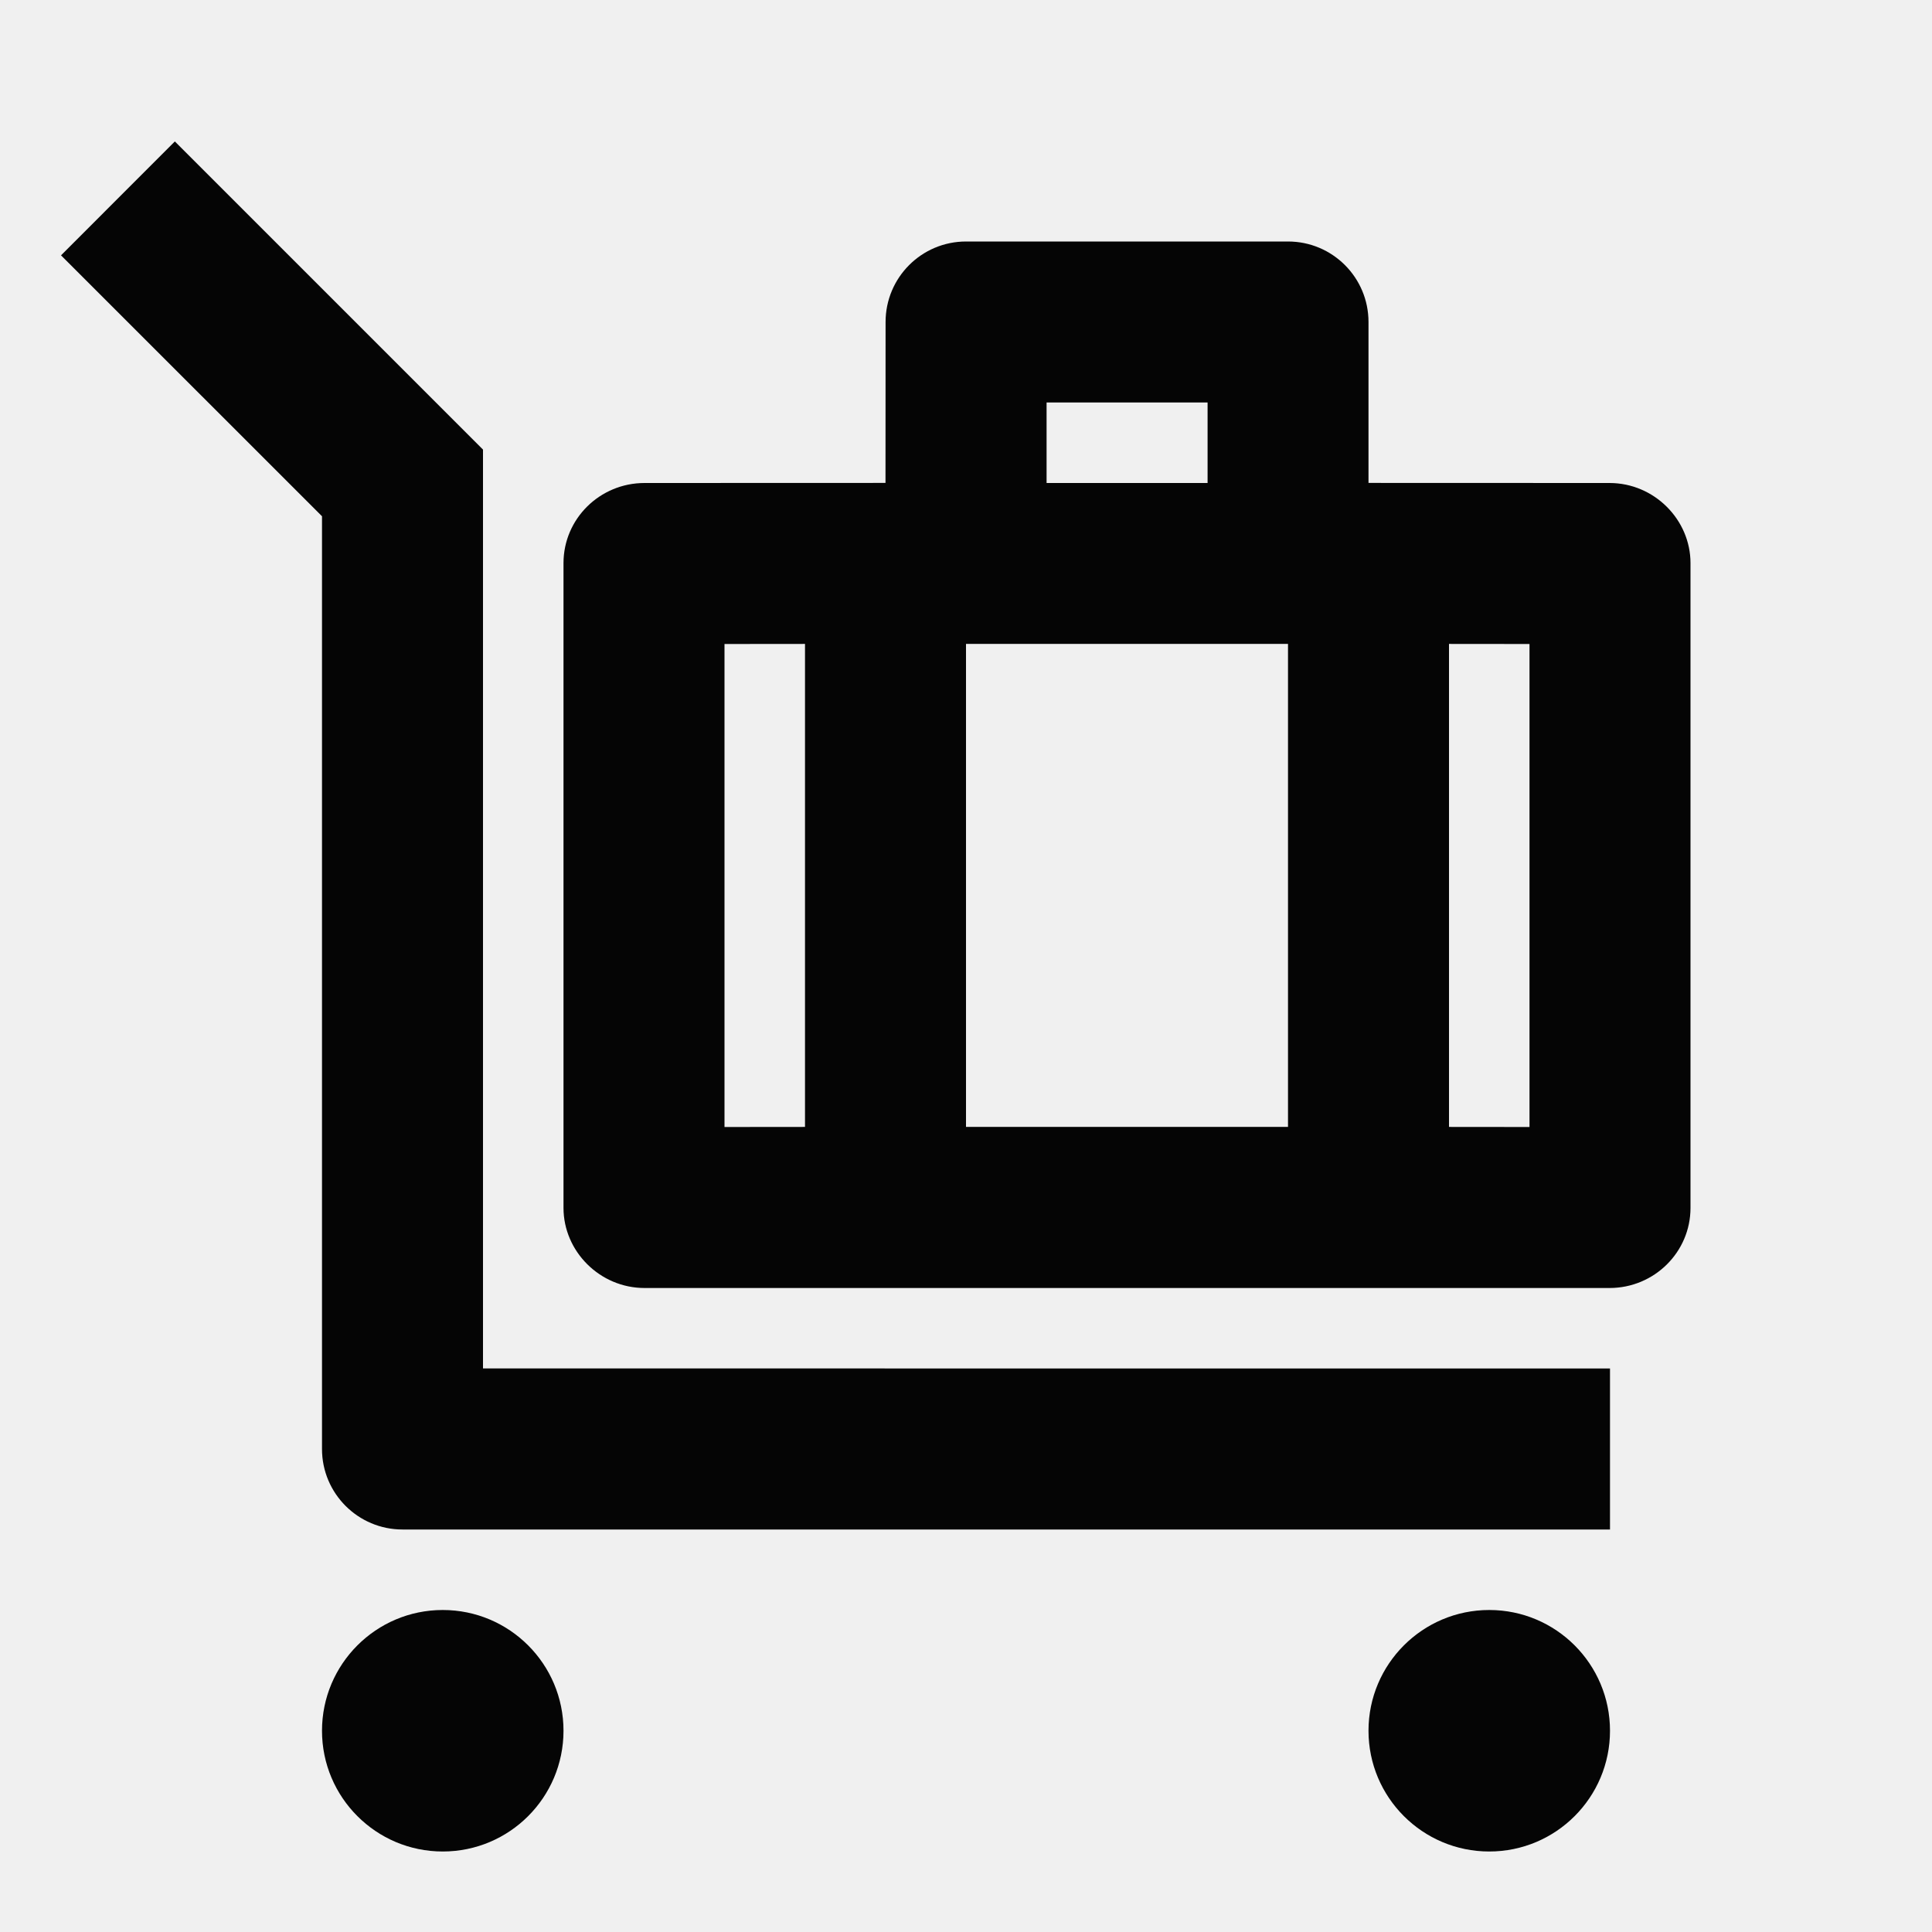
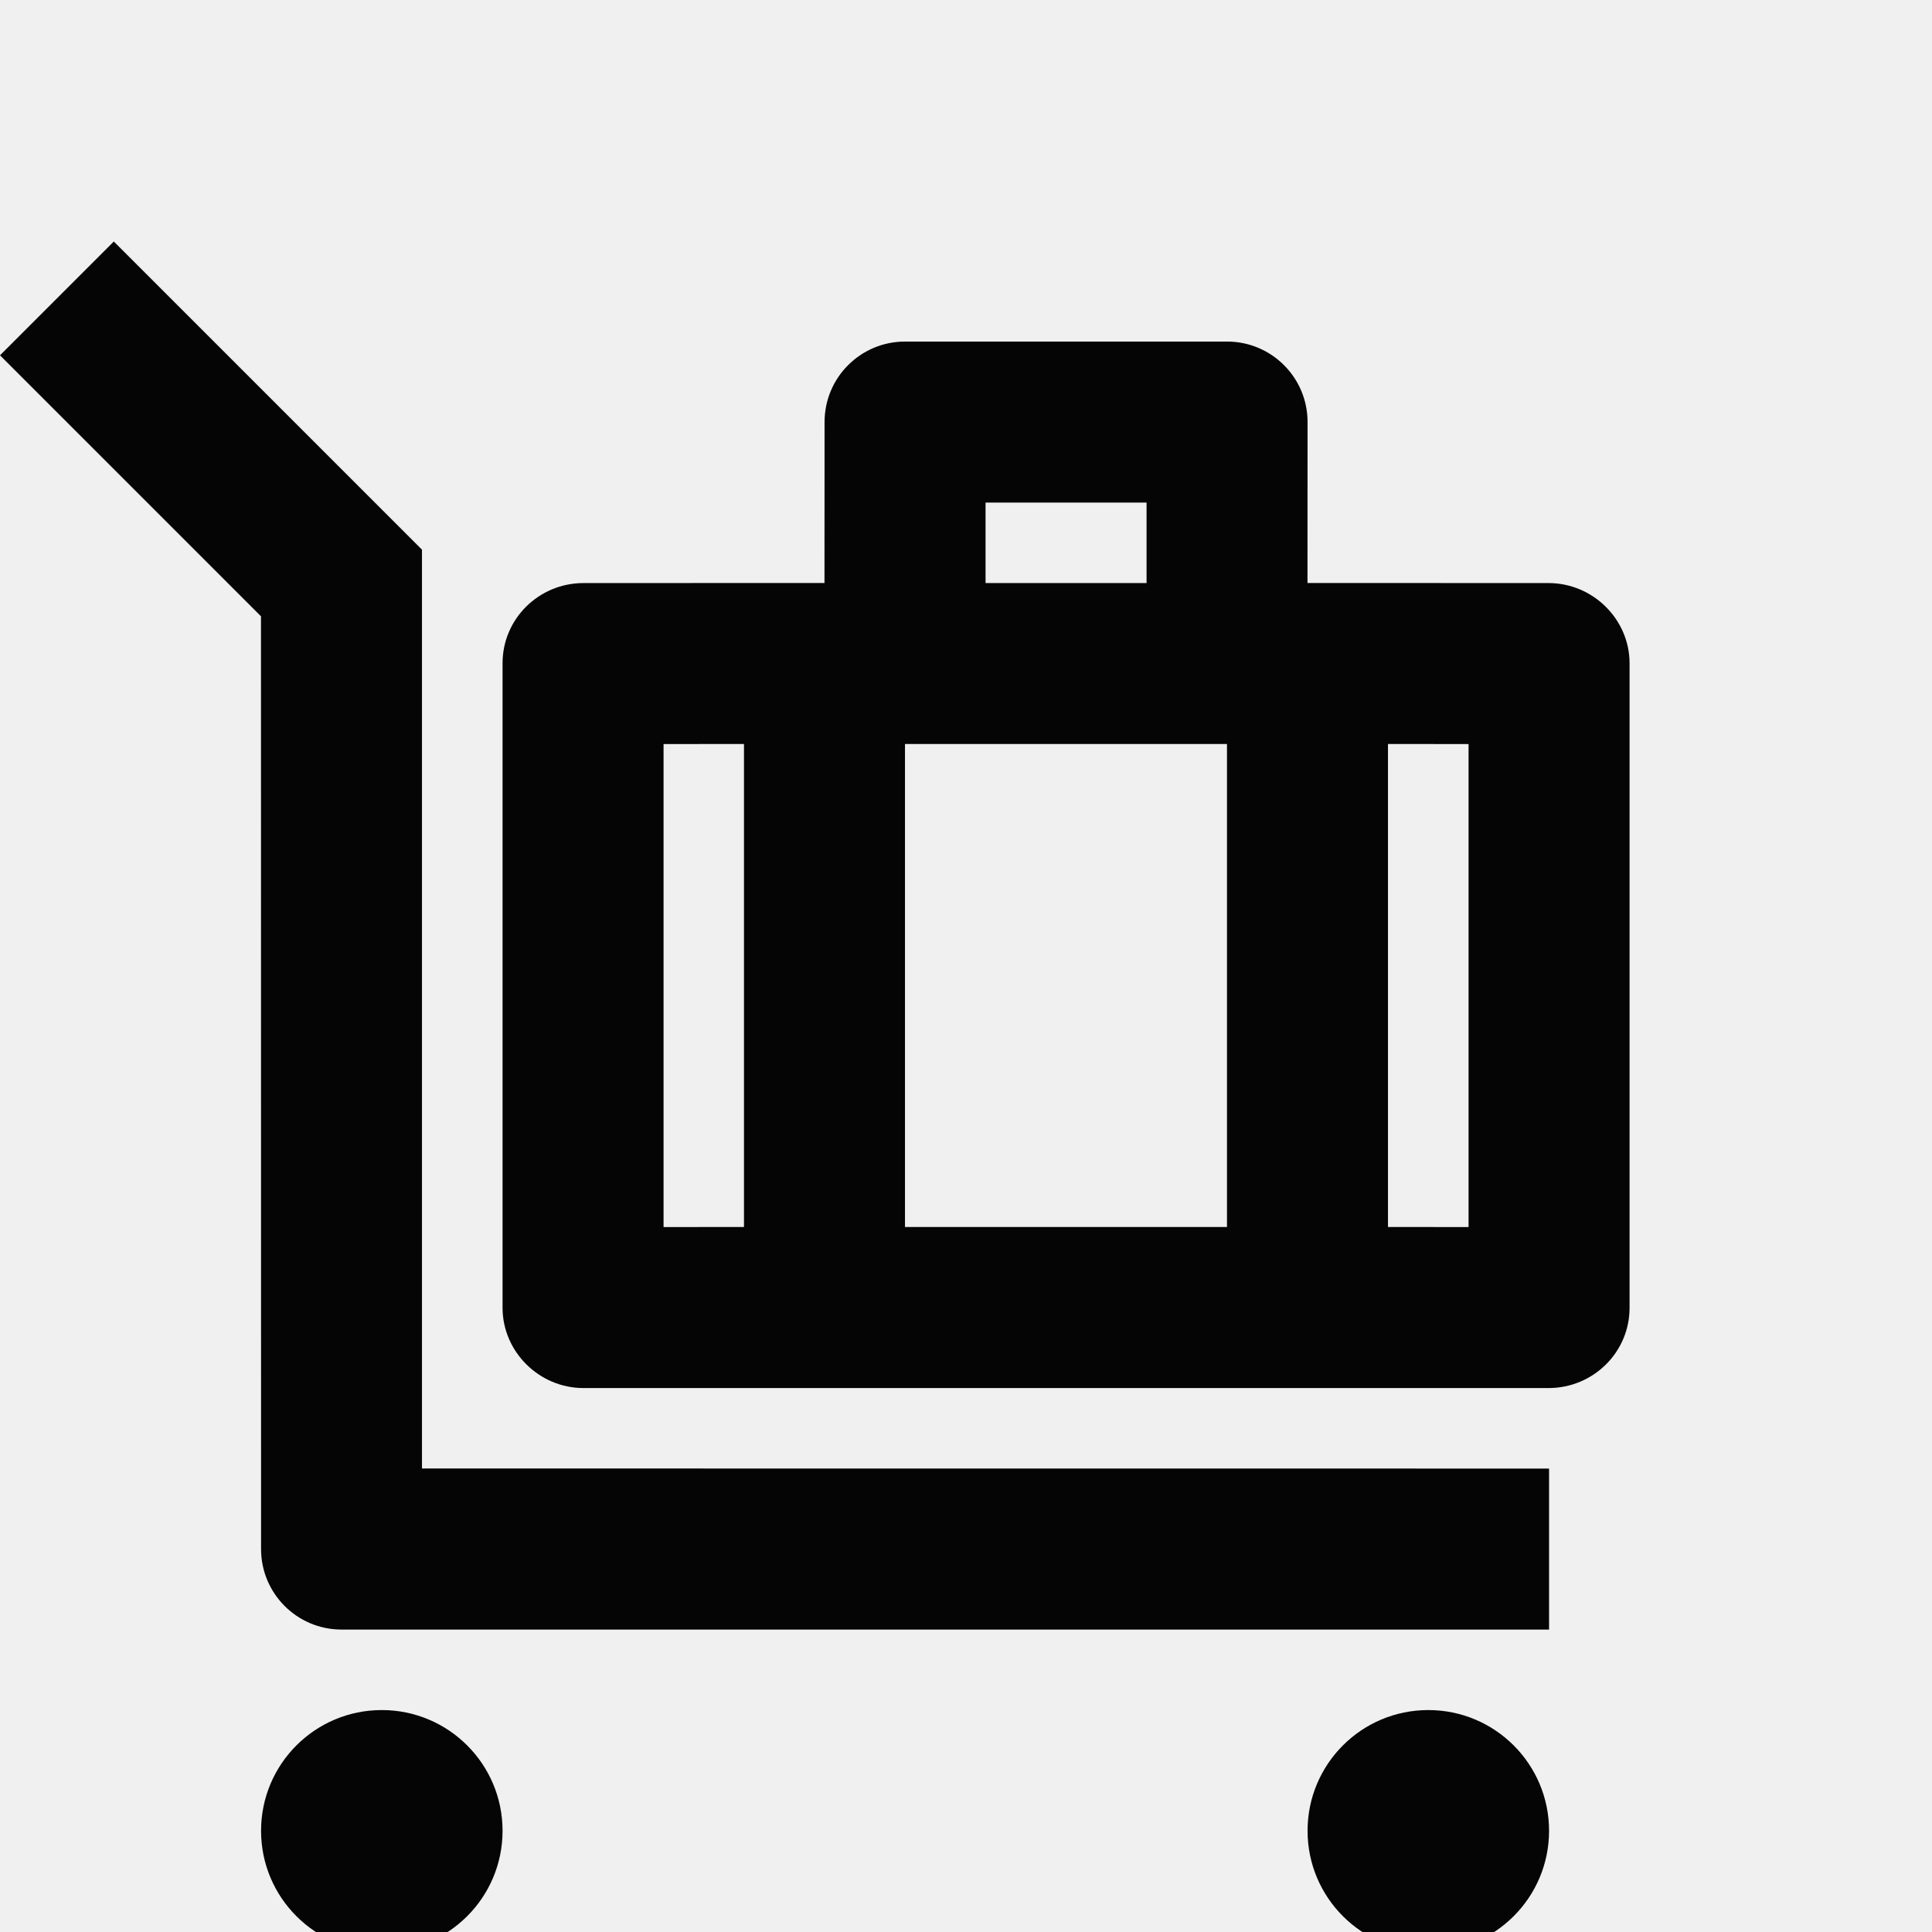
<svg xmlns="http://www.w3.org/2000/svg" width="24" height="24" viewBox="0 0 24 24" fill="none">
-   <path d="M5.5 20C6.329 20 7 20.672 7 21.5C7 22.328 6.329 23 5.5 23C4.672 23 4 22.328 4 21.5C4 20.672 4.672 20 5.5 20ZM18.5 20C19.329 20 20 20.672 20 21.5C20 22.328 19.329 23 18.5 23C17.672 23 17 22.328 17 21.5C17 20.672 17.672 20 18.5 20ZM2.172 1.757L6 5.585V16.999L20 17V19H5C4.448 19 4 18.552 4 18L4 6.413L0.758 3.172L2.172 1.757ZM16 3C16.553 3 17 3.448 17 4L17 5.999L19.994 6C20.55 6 21 6.456 21 6.995V15.005C21 15.554 20.55 16 19.994 16H8.007C7.451 16 7 15.544 7 15.005V6.995C7 6.446 7.45 6 8.007 6L11 5.999L11.001 4C11.001 3.448 11.448 3 12.001 3H16ZM10 7.999L9 8V14L10 13.999V7.999ZM16 7.999H12V13.999H16V7.999ZM19 8L18 7.999V13.999L19 14V8ZM15.001 5H13.001V6H15.001V5Z" fill="#050505" />
+   <g clip-path="url(#clip0_8842_9766)">
+     <path d="M4.743 21.243C5.571 21.243 6.243 21.914 6.243 22.743C6.243 23.571 5.571 24.243 4.743 24.243C3.914 24.243 3.243 23.571 3.243 22.743C3.243 21.914 3.914 21.243 4.743 21.243ZM17.743 21.243C18.571 21.243 19.243 21.914 19.243 22.743C19.243 23.571 18.571 24.243 17.743 24.243C16.914 24.243 16.243 23.571 16.243 22.743C16.243 21.914 16.914 21.243 17.743 21.243ZM1.414 3L5.242 6.828V18.242L19.243 18.243V20.243H4.243C3.69 20.243 3.243 19.795 3.243 19.243L3.242 7.656L0 4.414L1.414 3ZM15.243 4.243C15.795 4.243 16.243 4.69 16.243 5.243L16.242 7.242L19.236 7.243C19.792 7.243 20.243 7.698 20.243 8.238V16.247C20.243 16.797 19.793 17.243 19.236 17.243H7.249C6.693 17.243 6.243 16.787 6.243 16.247V8.238C6.243 7.688 6.693 7.243 7.249 7.243L10.242 7.242L10.243 5.243C10.243 4.69 10.69 4.243 11.243 4.243H15.243ZM9.242 9.242L8.243 9.243V15.243L9.242 15.242V9.242ZM15.242 9.242H11.242V15.242H15.242V9.242ZM18.243 9.243L17.242 9.242V15.242L18.243 15.243V9.243ZM14.243 6.243H12.243V7.243H14.243V6.243Z" fill="#050505" />
+   </g>
+   <defs>
+     <clipPath id="clip0_8842_9766">
+       <rect width="24" height="24" fill="white" />
+     </clipPath>
+   </defs>
</svg>
